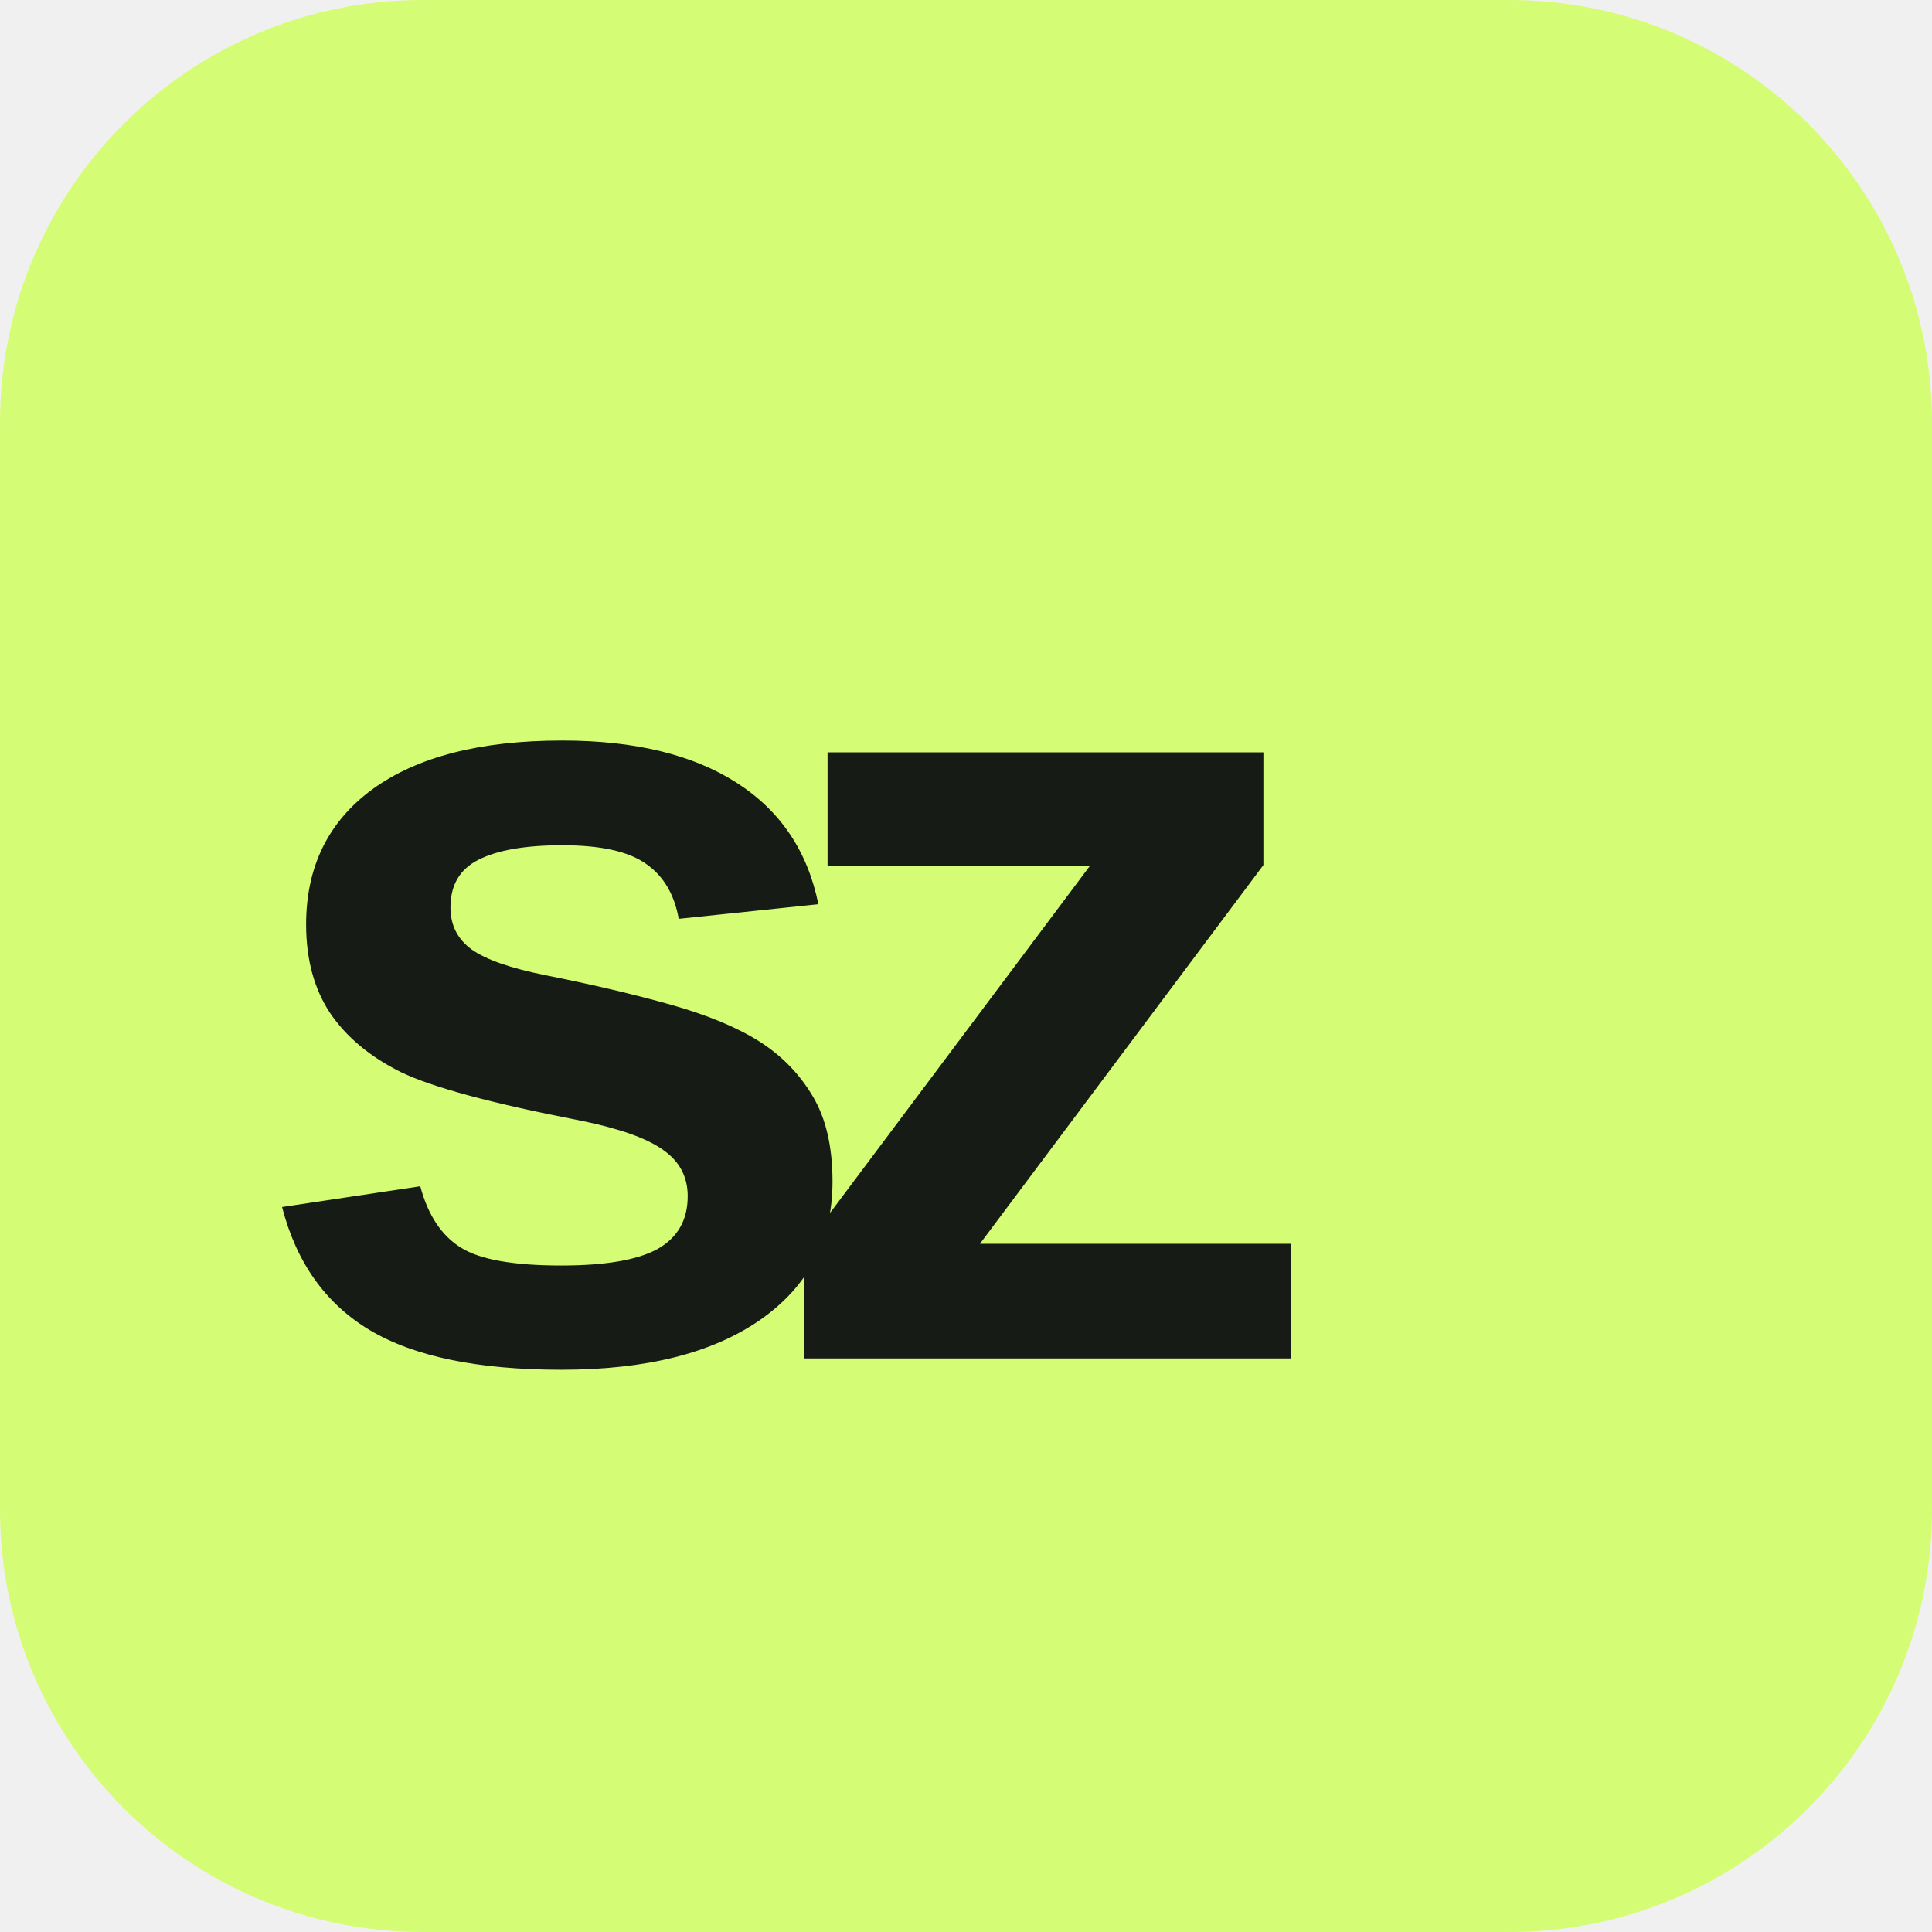
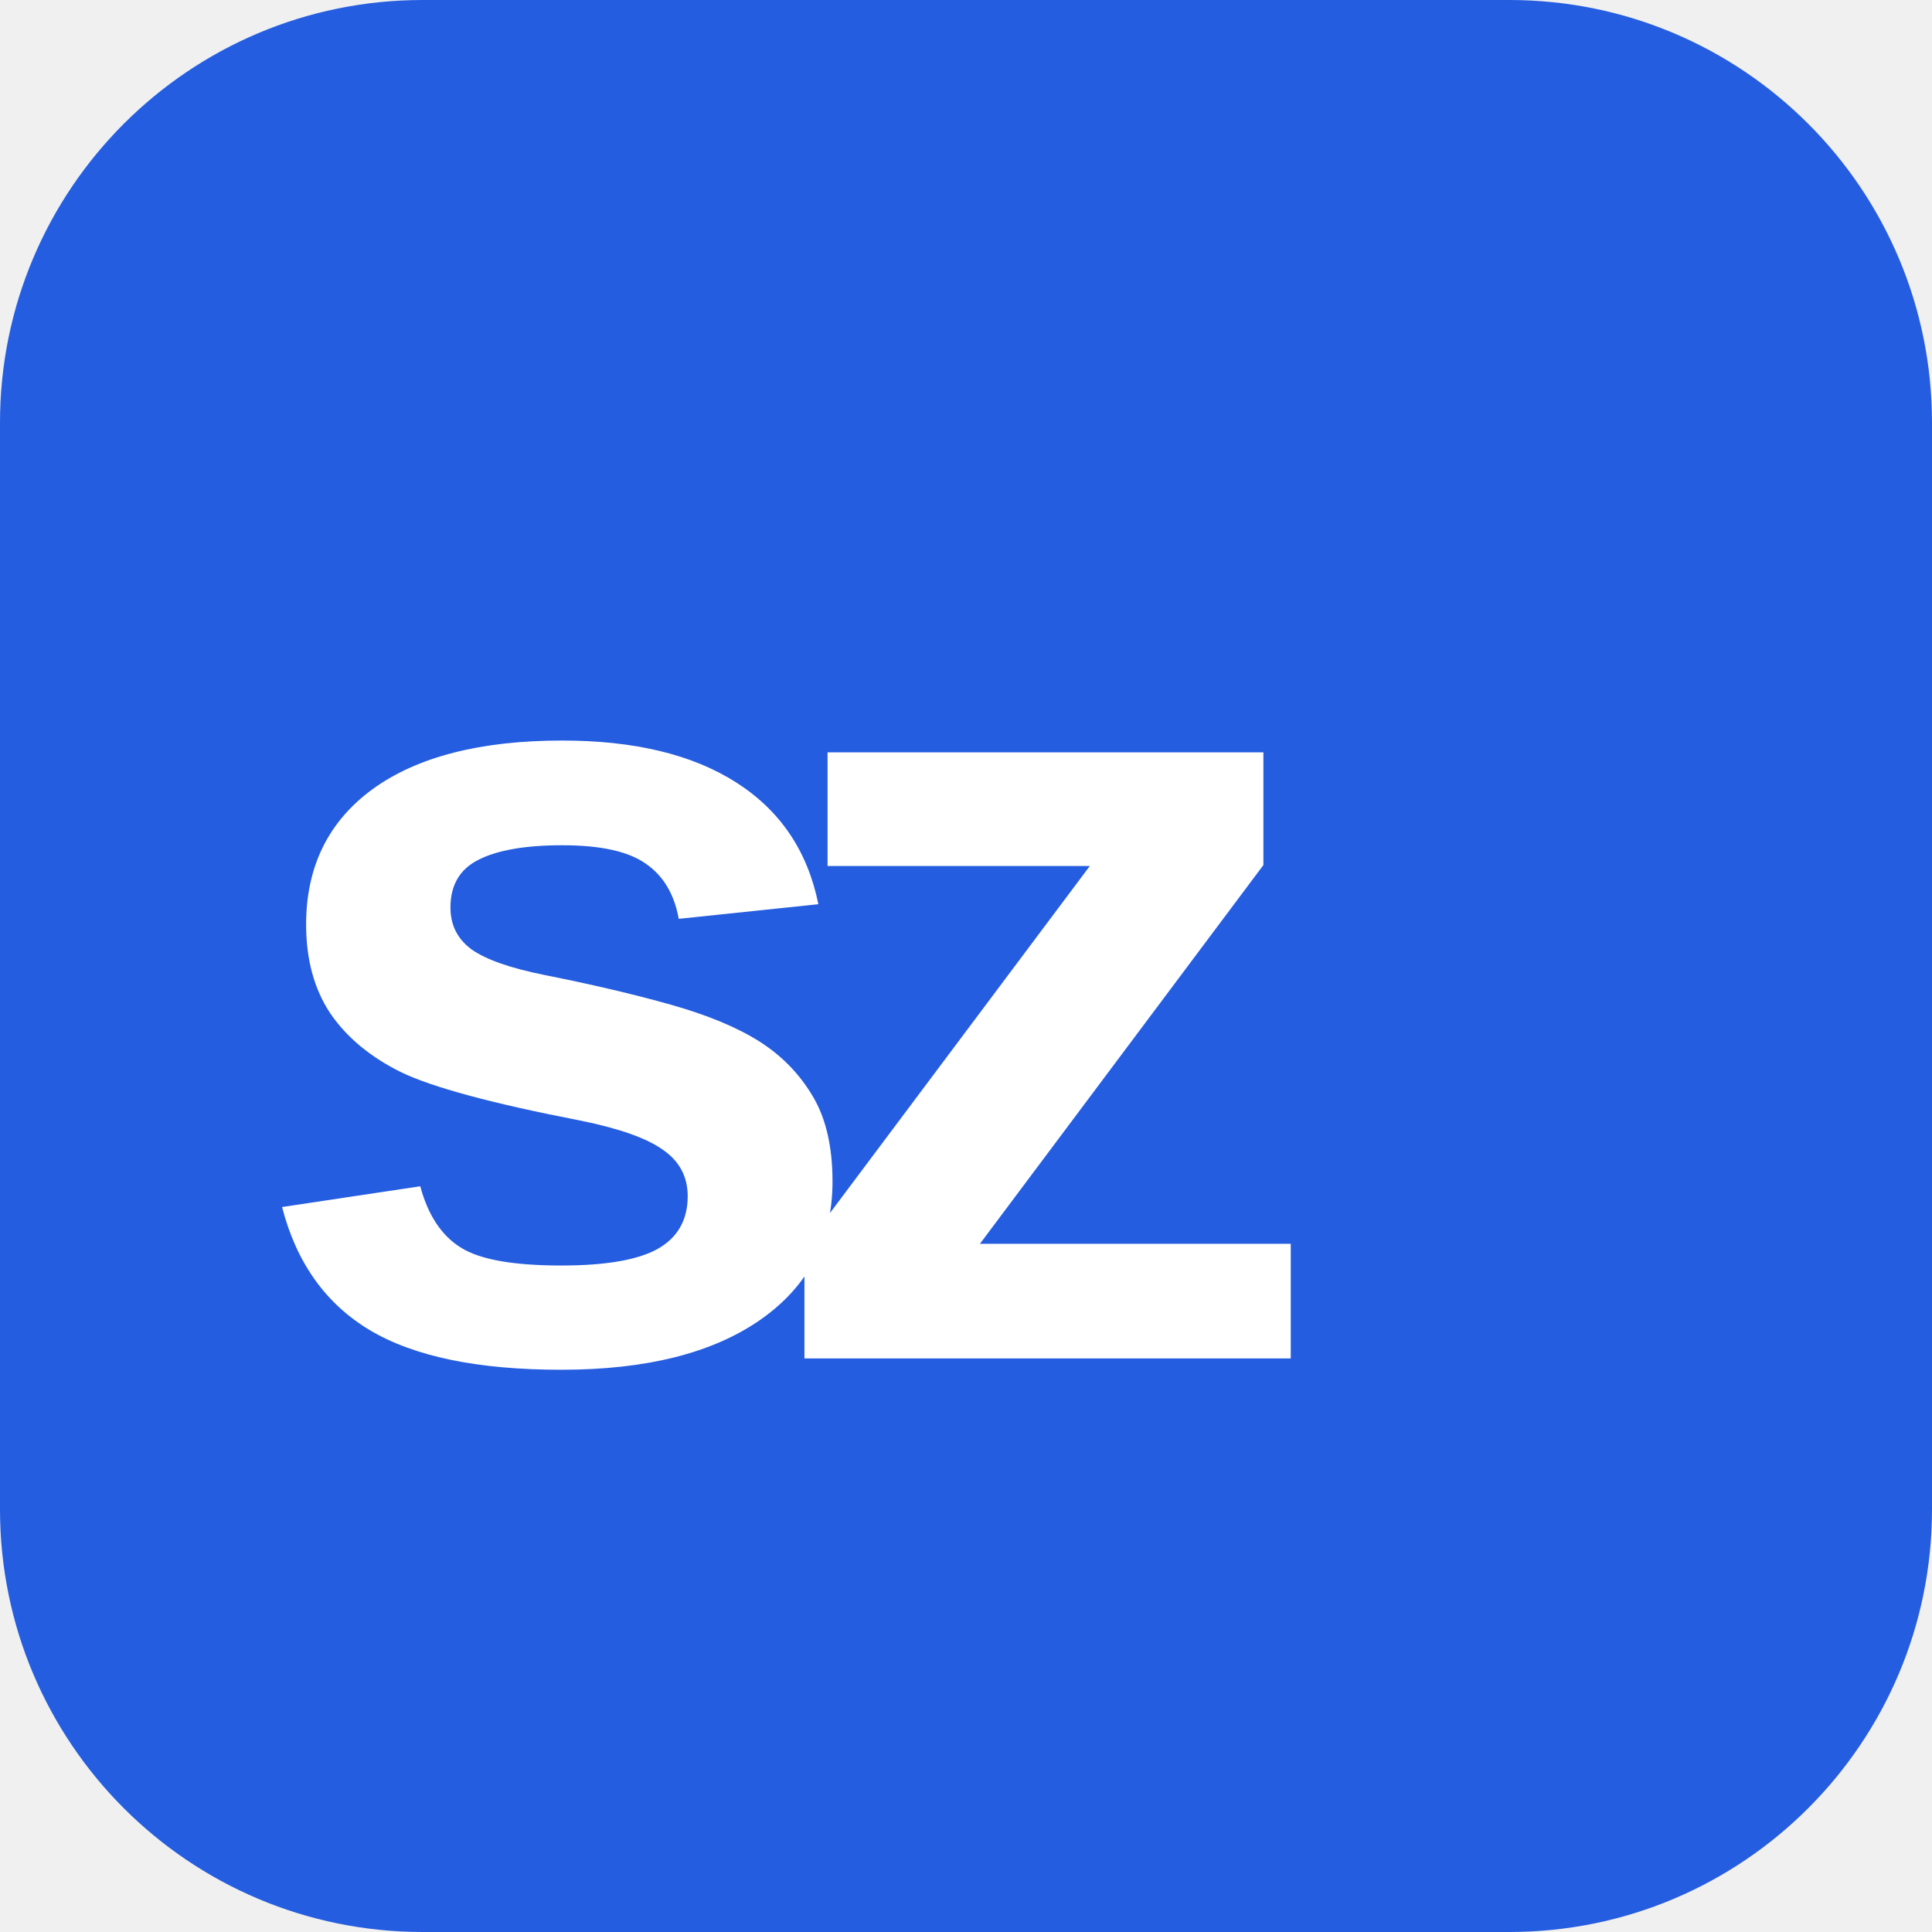
<svg xmlns="http://www.w3.org/2000/svg" viewBox="0 0 64 64">
-   <rect width="64" height="64" rx="14" fill="#d5fc75" />
-   <text x="8" y="45" fill="#171b16" font-family="Arial,sans-serif" font-weight="700" font-size="38" letter-spacing="-4">sz</text>
+   <rect width="64" height="64" rx="14" fill="#255de0" />
+   <text x="8" y="45" fill="#ffffff" font-family="Arial,sans-serif" font-weight="700" font-size="38" letter-spacing="-4">sz</text>
</svg>
